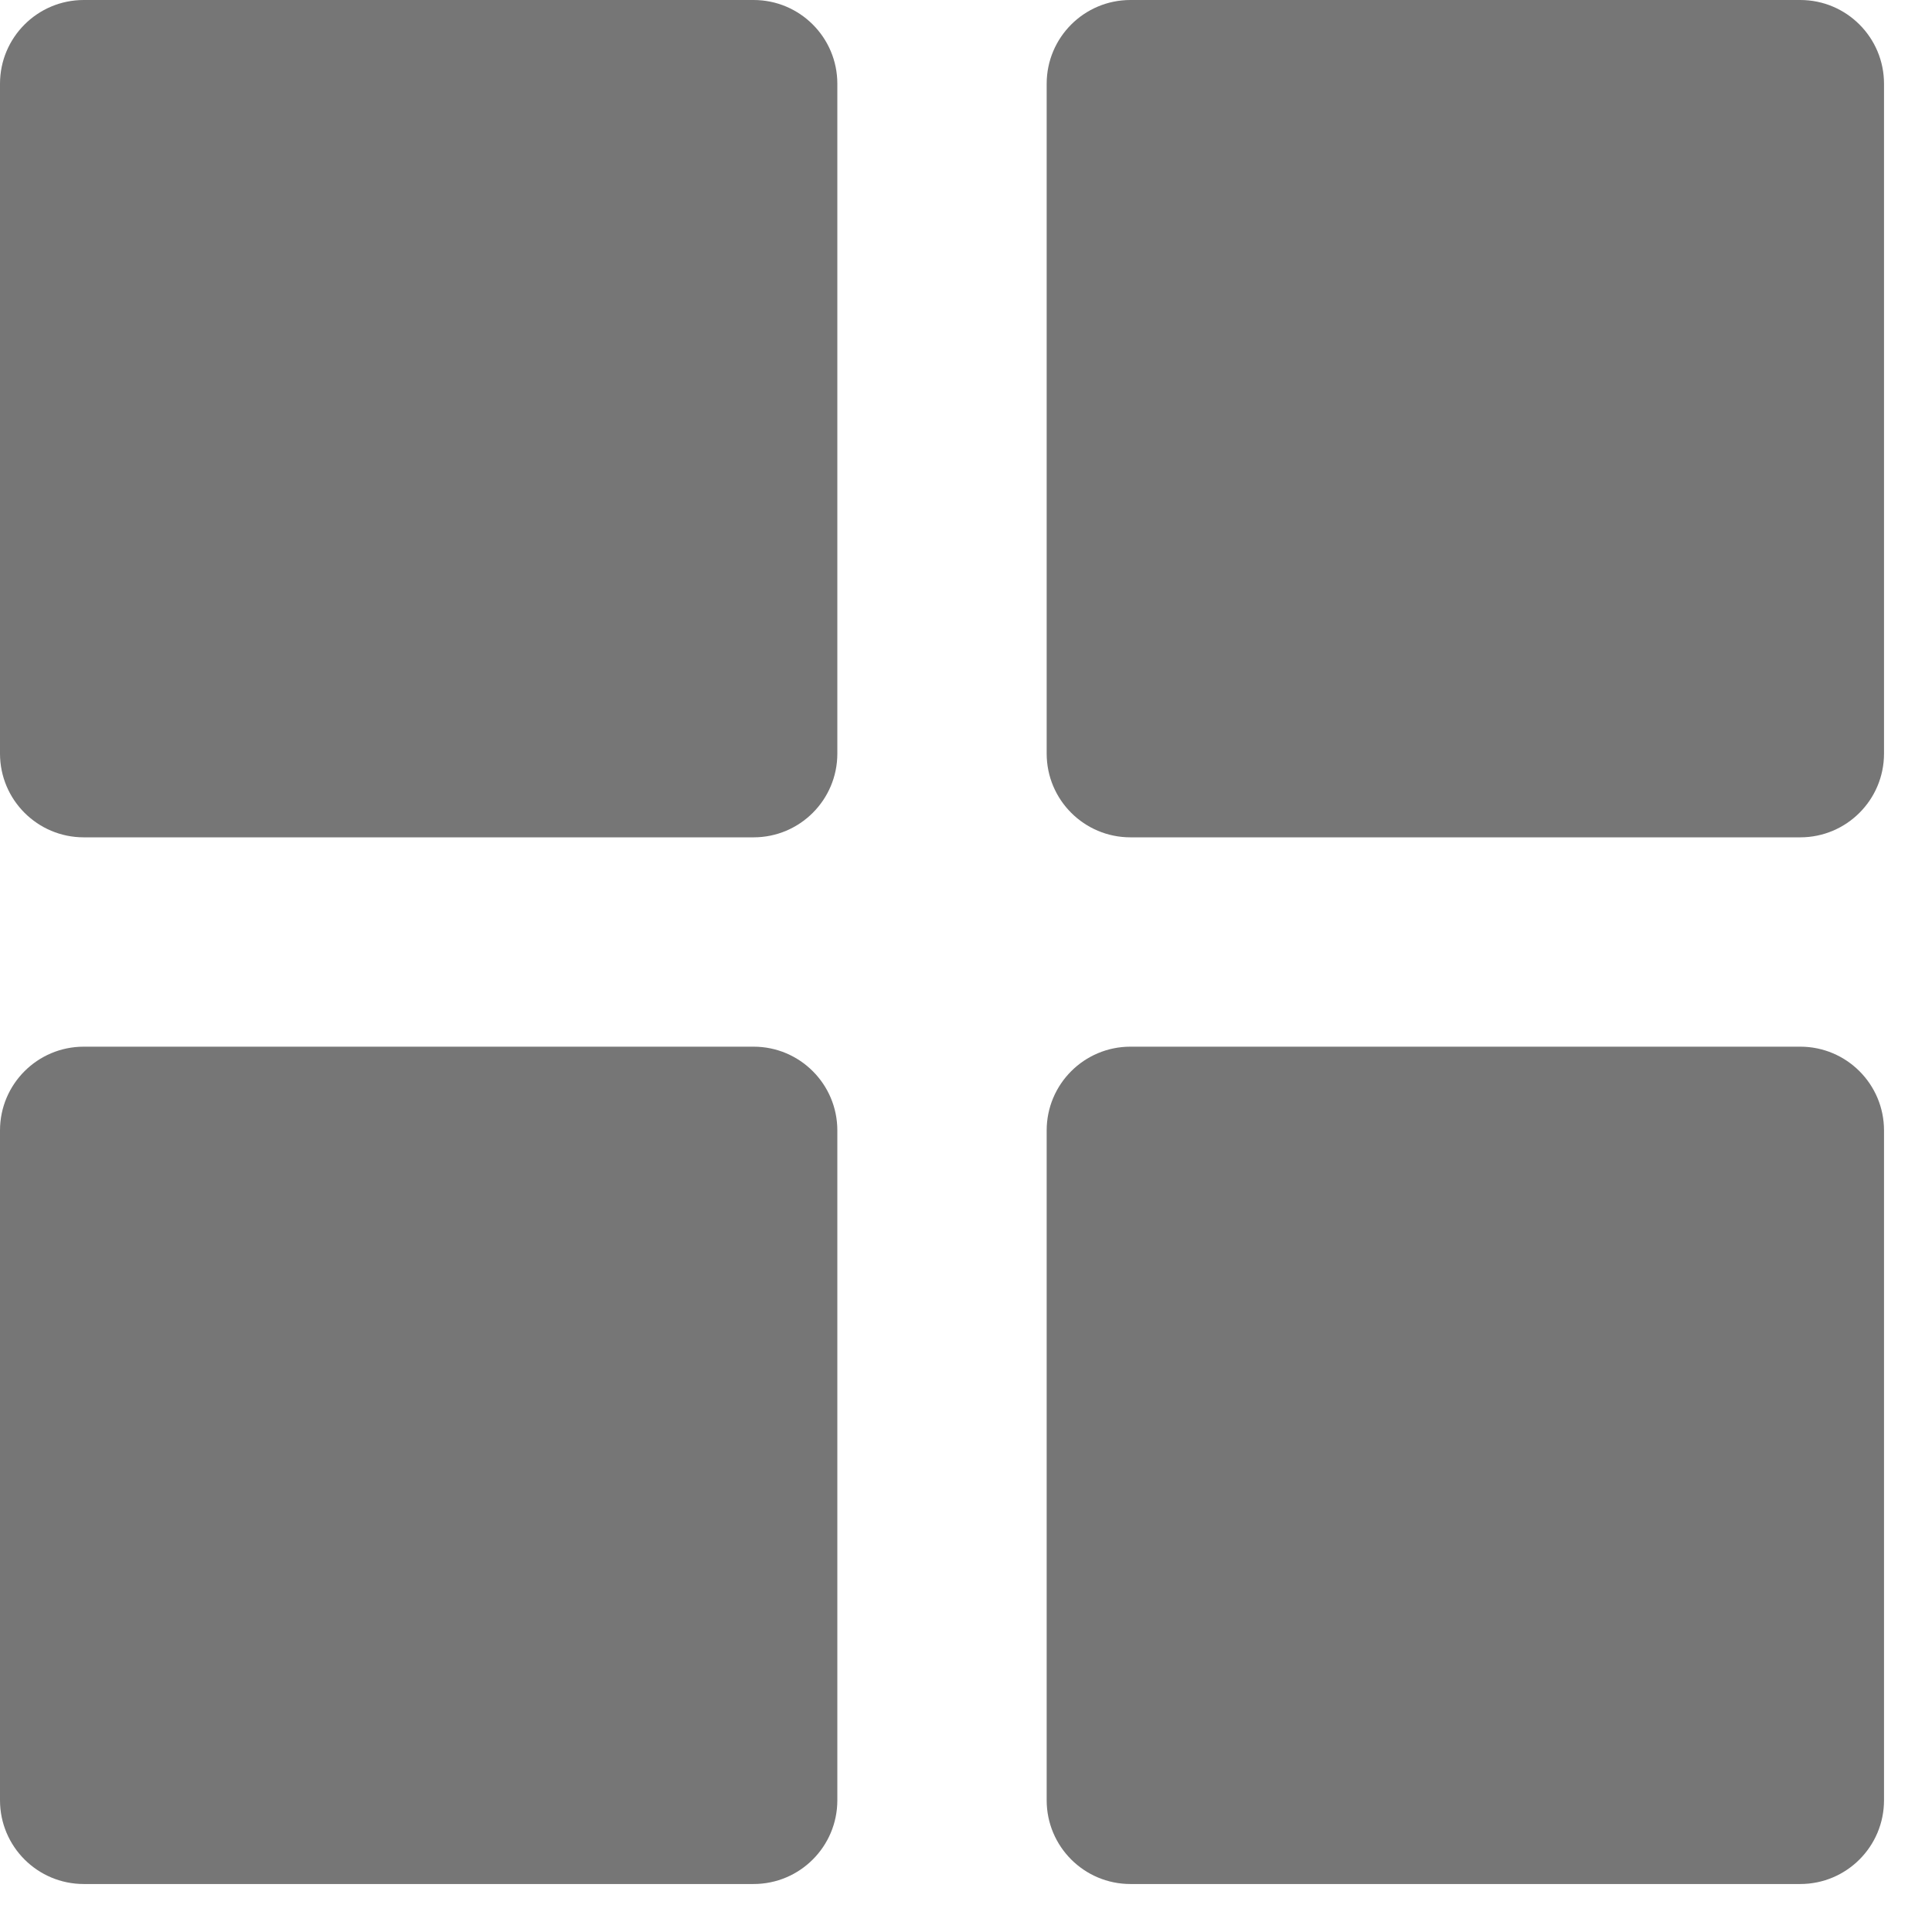
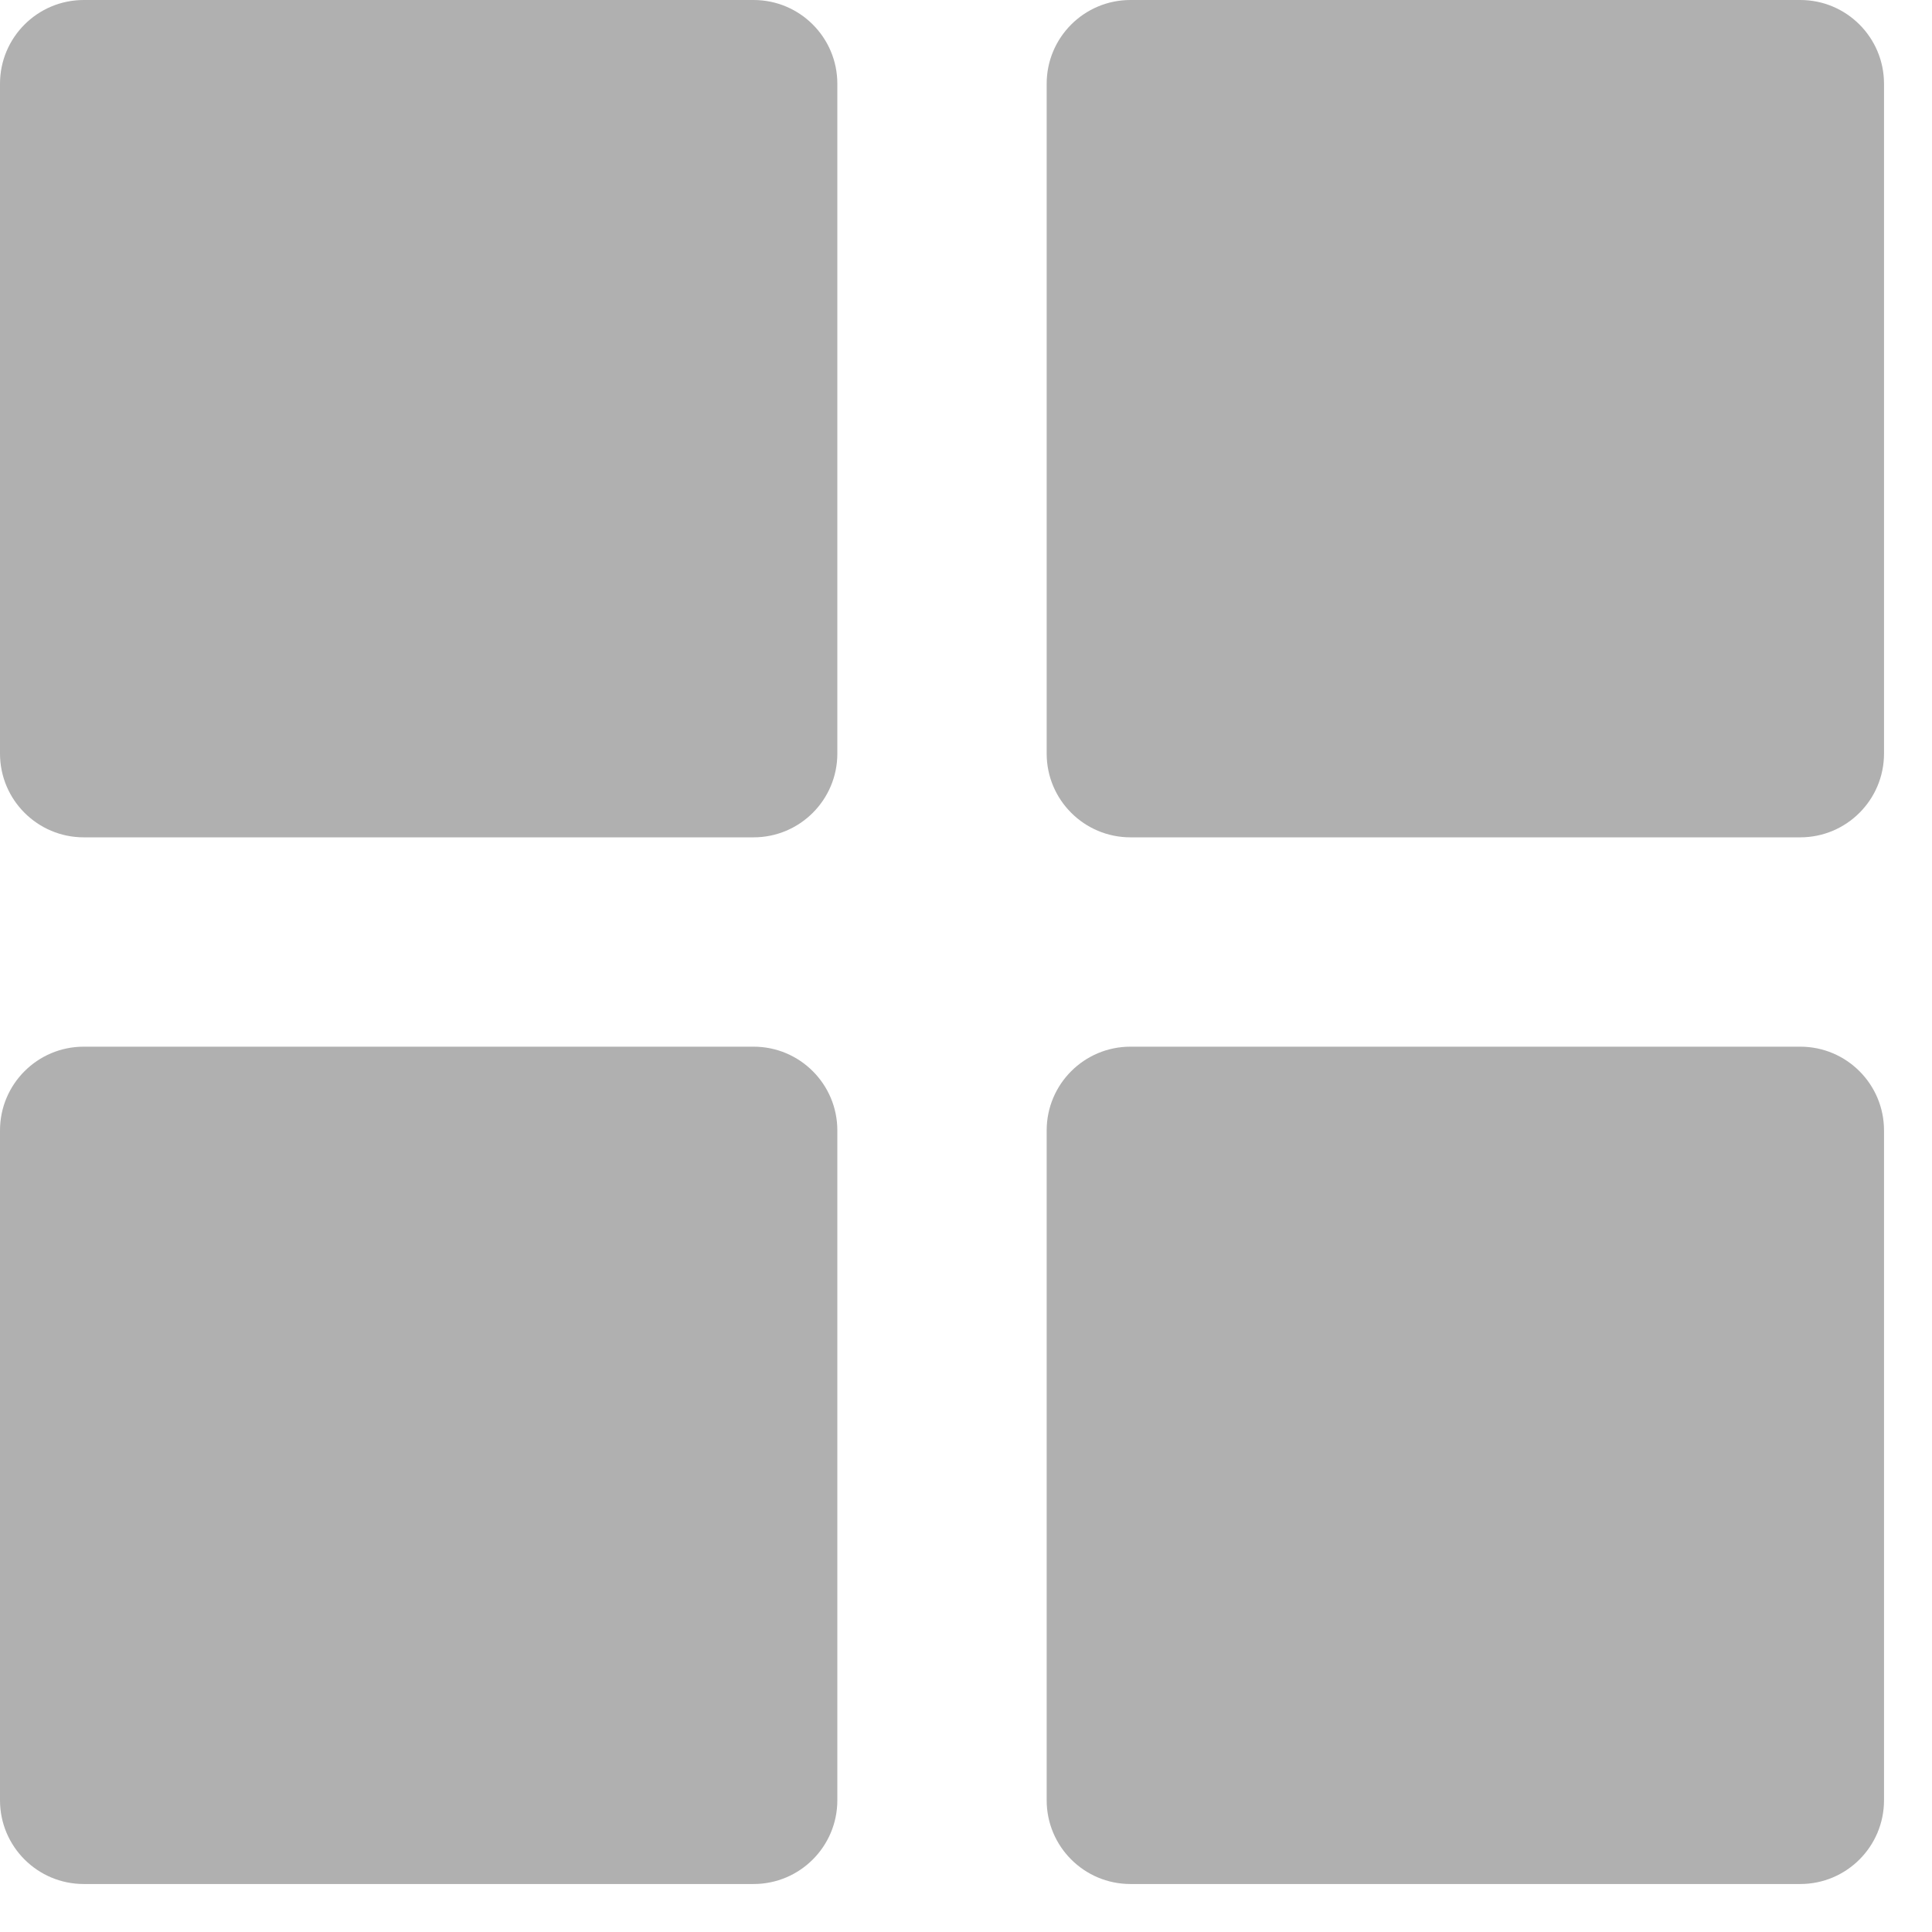
- <svg xmlns="http://www.w3.org/2000/svg" width="37" height="37" viewBox="0 0 37 37" fill="none">
-   <rect width="16.036" height="16.036" rx="1.604" fill="#767676" />
-   <rect x="20.045" width="16.036" height="16.036" rx="1.604" fill="#767676" />
-   <rect x="20.045" y="20.045" width="16.036" height="16.036" rx="1.604" fill="#767676" />
-   <rect y="20.045" width="16.036" height="16.036" rx="1.604" fill="#767676" />
+ <svg xmlns="http://www.w3.org/2000/svg" width="37" height="37" viewBox="0 0 37 37">
+   <rect width="16.036" height="16.036" rx="1.604" fill="rgb(176, 176, 176)" />
+   <rect x="20.045" width="16.036" height="16.036" rx="1.604" fill="rgb(176, 176, 176)" />
+   <rect x="20.045" y="20.045" width="16.036" height="16.036" rx="1.604" fill="rgb(176, 176, 176)" />
+   <rect y="20.045" width="16.036" height="16.036" rx="1.604" fill="rgb(176, 176, 176)" />
</svg>
